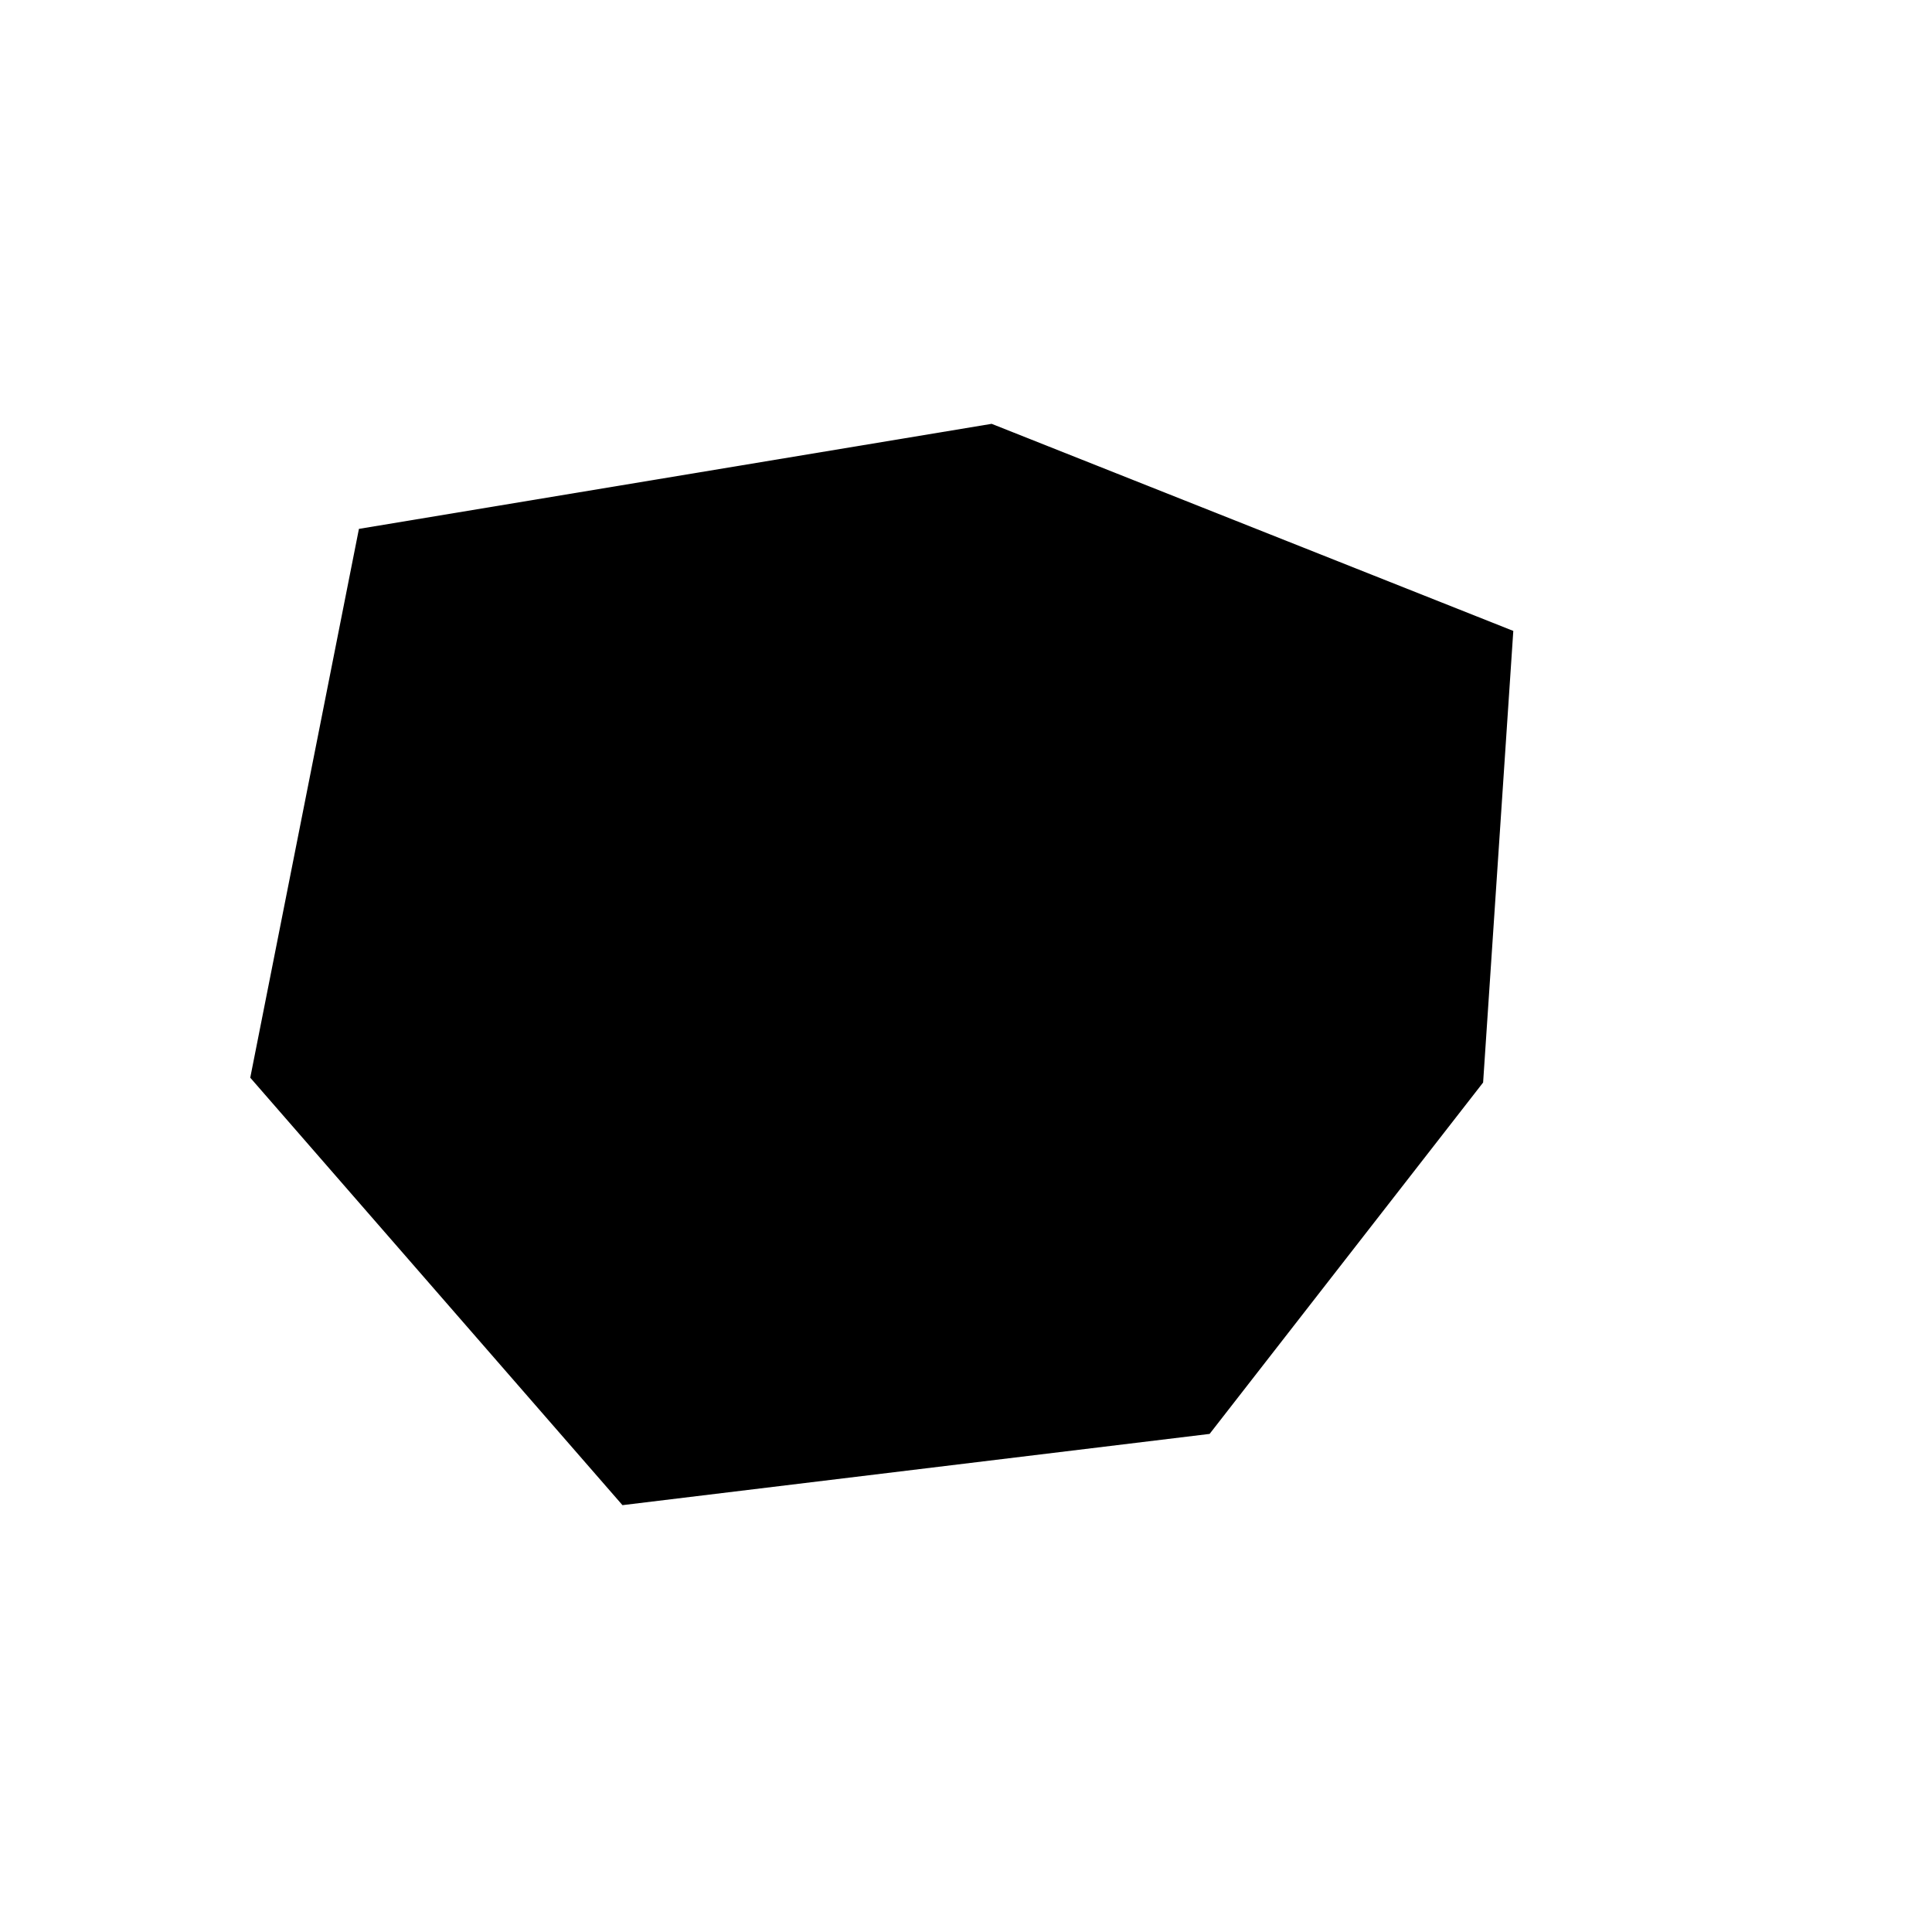
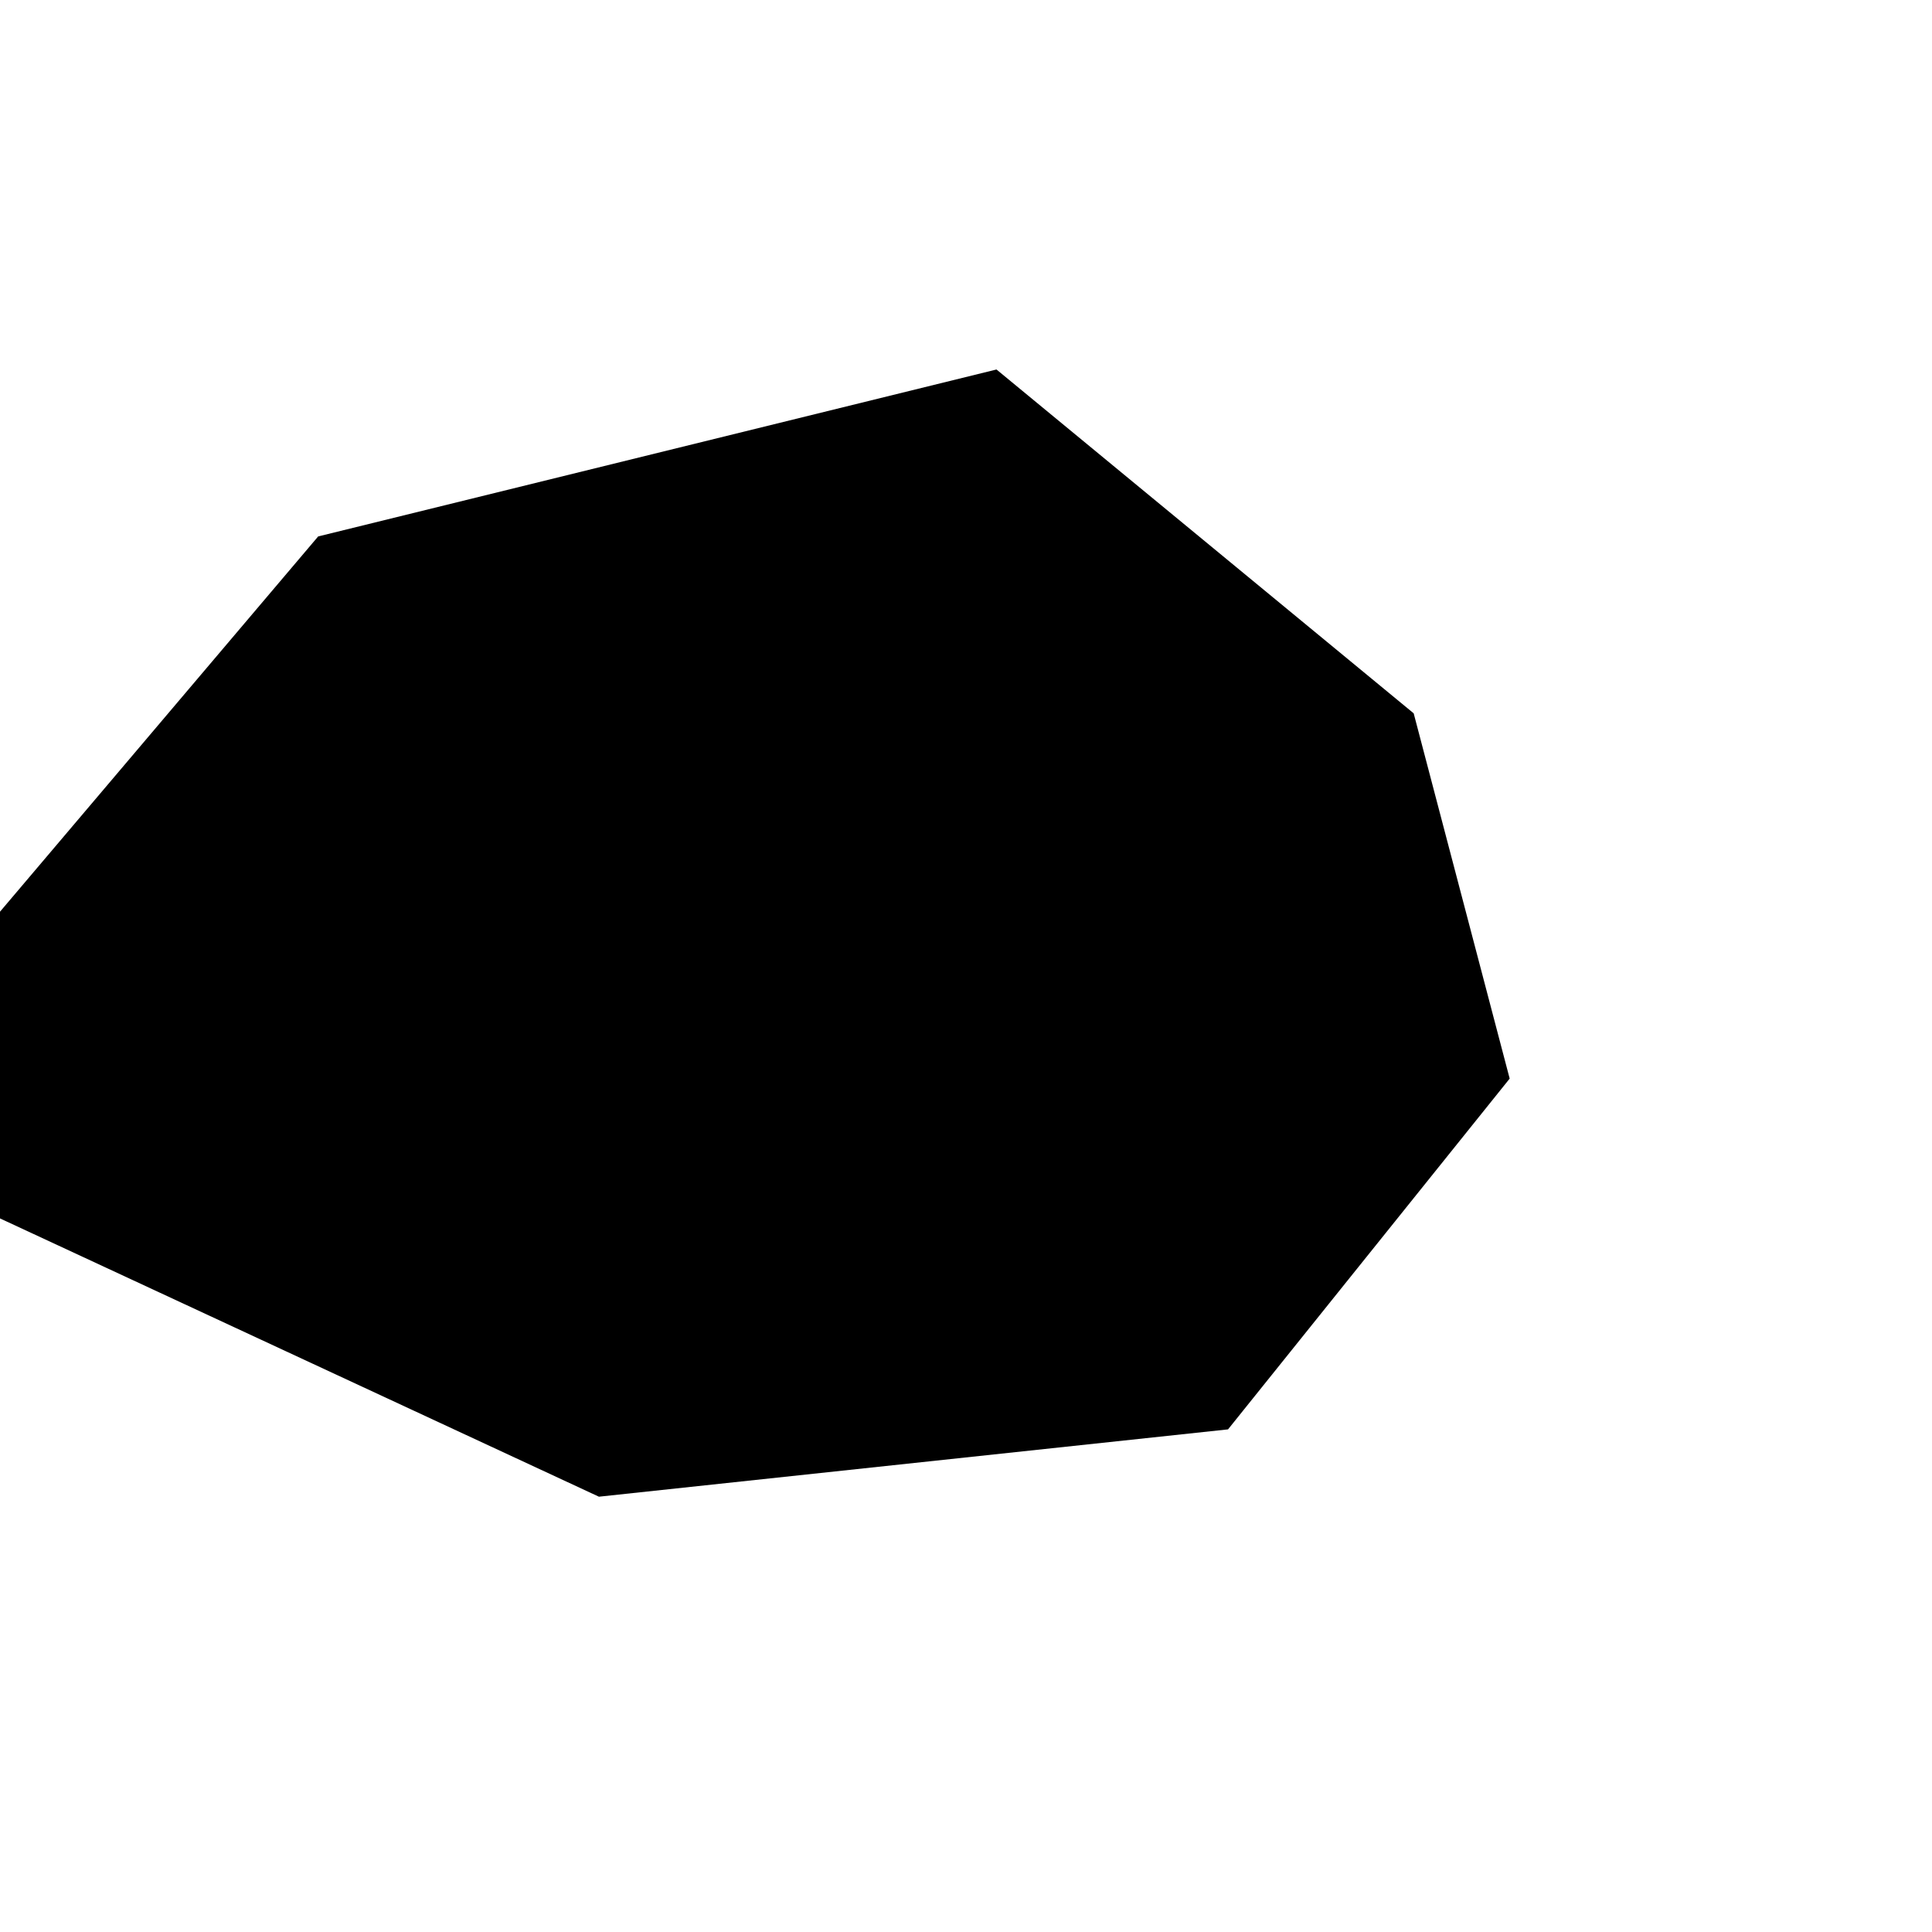
<svg xmlns="http://www.w3.org/2000/svg" viewBox="0 0 64 64" aria-hidden="true">
-   <path fill="black" d="M 32.85 14.04 L 50.13 20.9 L 49.13 35.86 L 40.07 47.5 L 20.62 49.86 L 8.29 35.7 L 11.89 17.52 Z" />
+   <path fill="black" d="M 33.01 12.24 L 46.83 23.63 L 50.01 35.73 L 40.68 47.35 L 19.84 49.58 L -6.18 37.49 L 10.54 17.77 Z" />
</svg>
